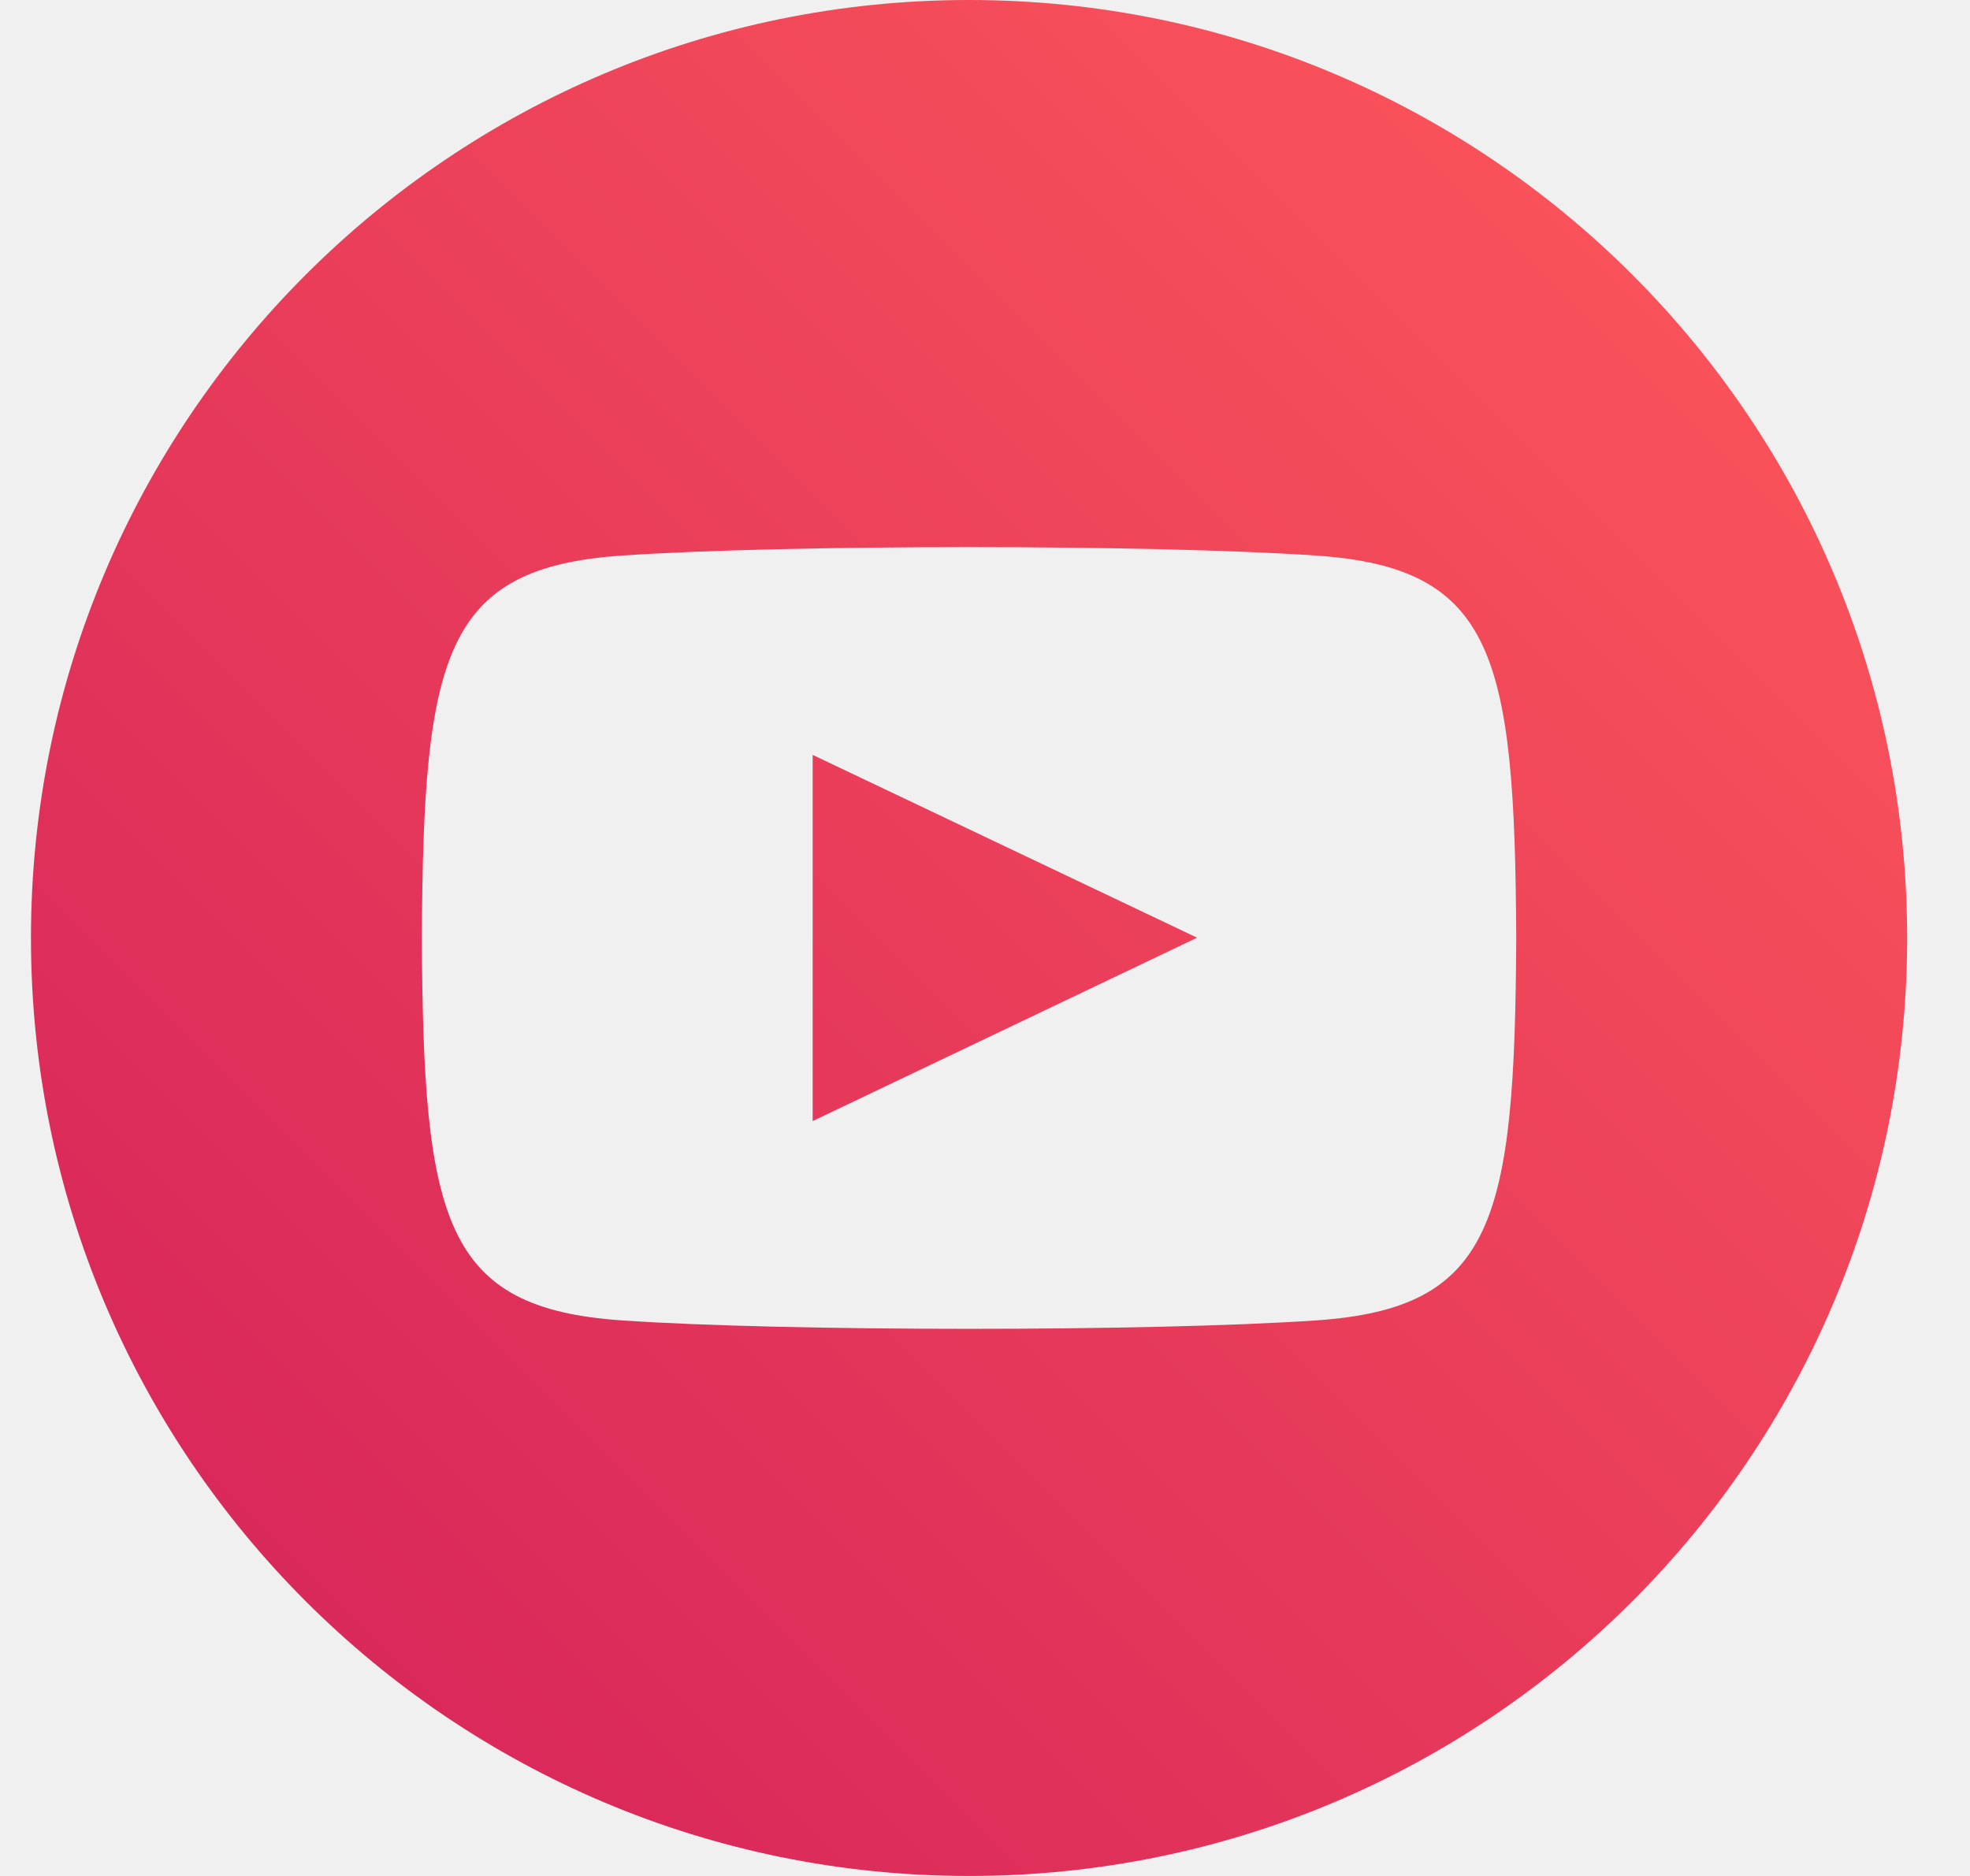
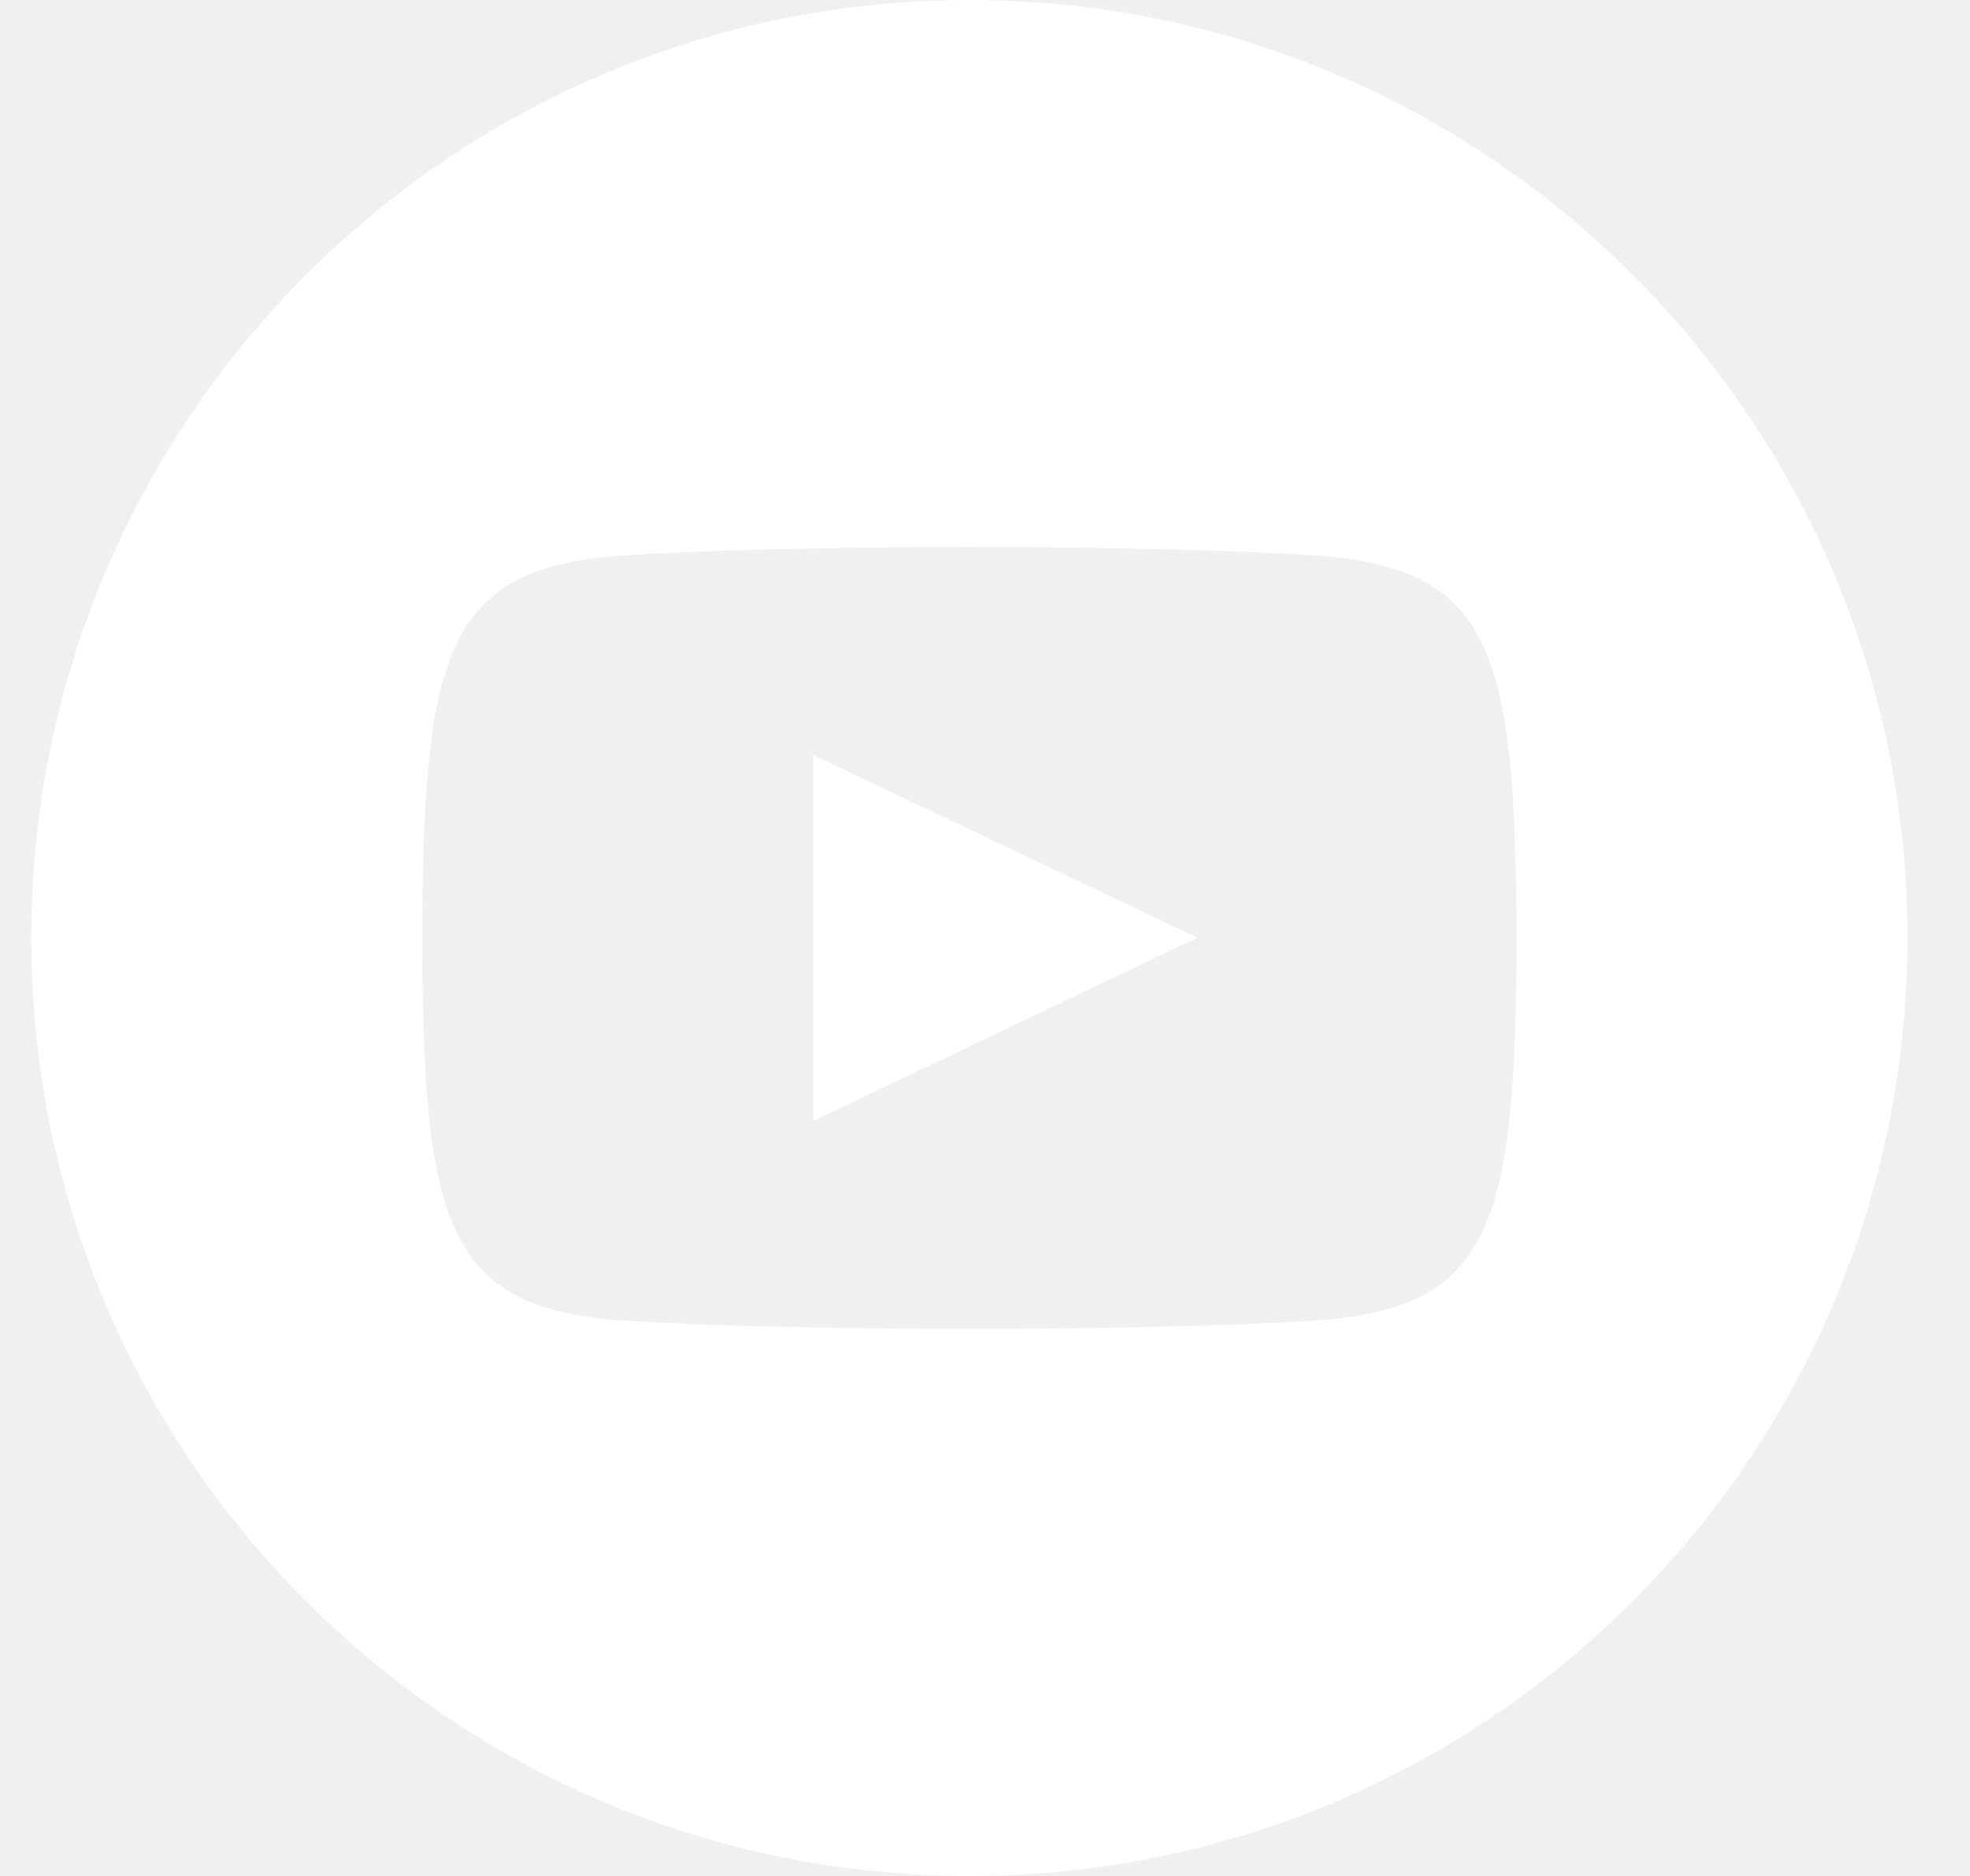
- <svg xmlns="http://www.w3.org/2000/svg" width="21" height="20">
-   <defs>
-     <linearGradient id="a" x1="0%" x2="100%" y1="100%" y2="0%">
-       <stop offset="0%" stop-color="#D3205A" />
-       <stop offset="100%" stop-color="#FF5A5A" />
-     </linearGradient>
-   </defs>
-   <path fill="url(#a)" d="M43.33 0c-5.523 0-10 4.478-10 10 0 5.523 4.477 10 10 10s10-4.477 10-10c0-5.522-4.477-10-10-10zm3.7 14.077c-1.75.12-5.653.12-7.402 0-1.896-.13-2.117-1.059-2.131-4.077.014-3.024.237-3.947 2.131-4.077 1.75-.12 5.652-.12 7.403 0 1.897.13 2.117 1.059 2.132 4.077-.015 3.024-.237 3.947-2.132 4.077zm-5.367-6.029l4.098 1.949-4.098 1.955V8.048z" transform="translate(-33)" />
+ <svg xmlns="http://www.w3.org/2000/svg" width="21" height="20" viewBox="0 0 21 20" fill="none">
+   <path fill-rule="evenodd" clip-rule="evenodd" d="M10.333 0C4.811 0 0.333 4.478 0.333 10C0.333 15.523 4.811 20 10.333 20C15.856 20 20.333 15.523 20.333 10C20.333 4.478 15.856 0 10.333 0ZM14.034 14.077C12.283 14.197 8.381 14.197 6.632 14.077C4.735 13.947 4.514 13.018 4.5 10C4.514 6.976 4.738 6.053 6.632 5.923C8.381 5.803 12.283 5.803 14.034 5.923C15.932 6.053 16.152 6.982 16.167 10C16.152 13.024 15.929 13.947 14.034 14.077ZM12.764 9.997L8.667 8.048V11.952L12.764 9.997Z" fill="white" />
</svg>
